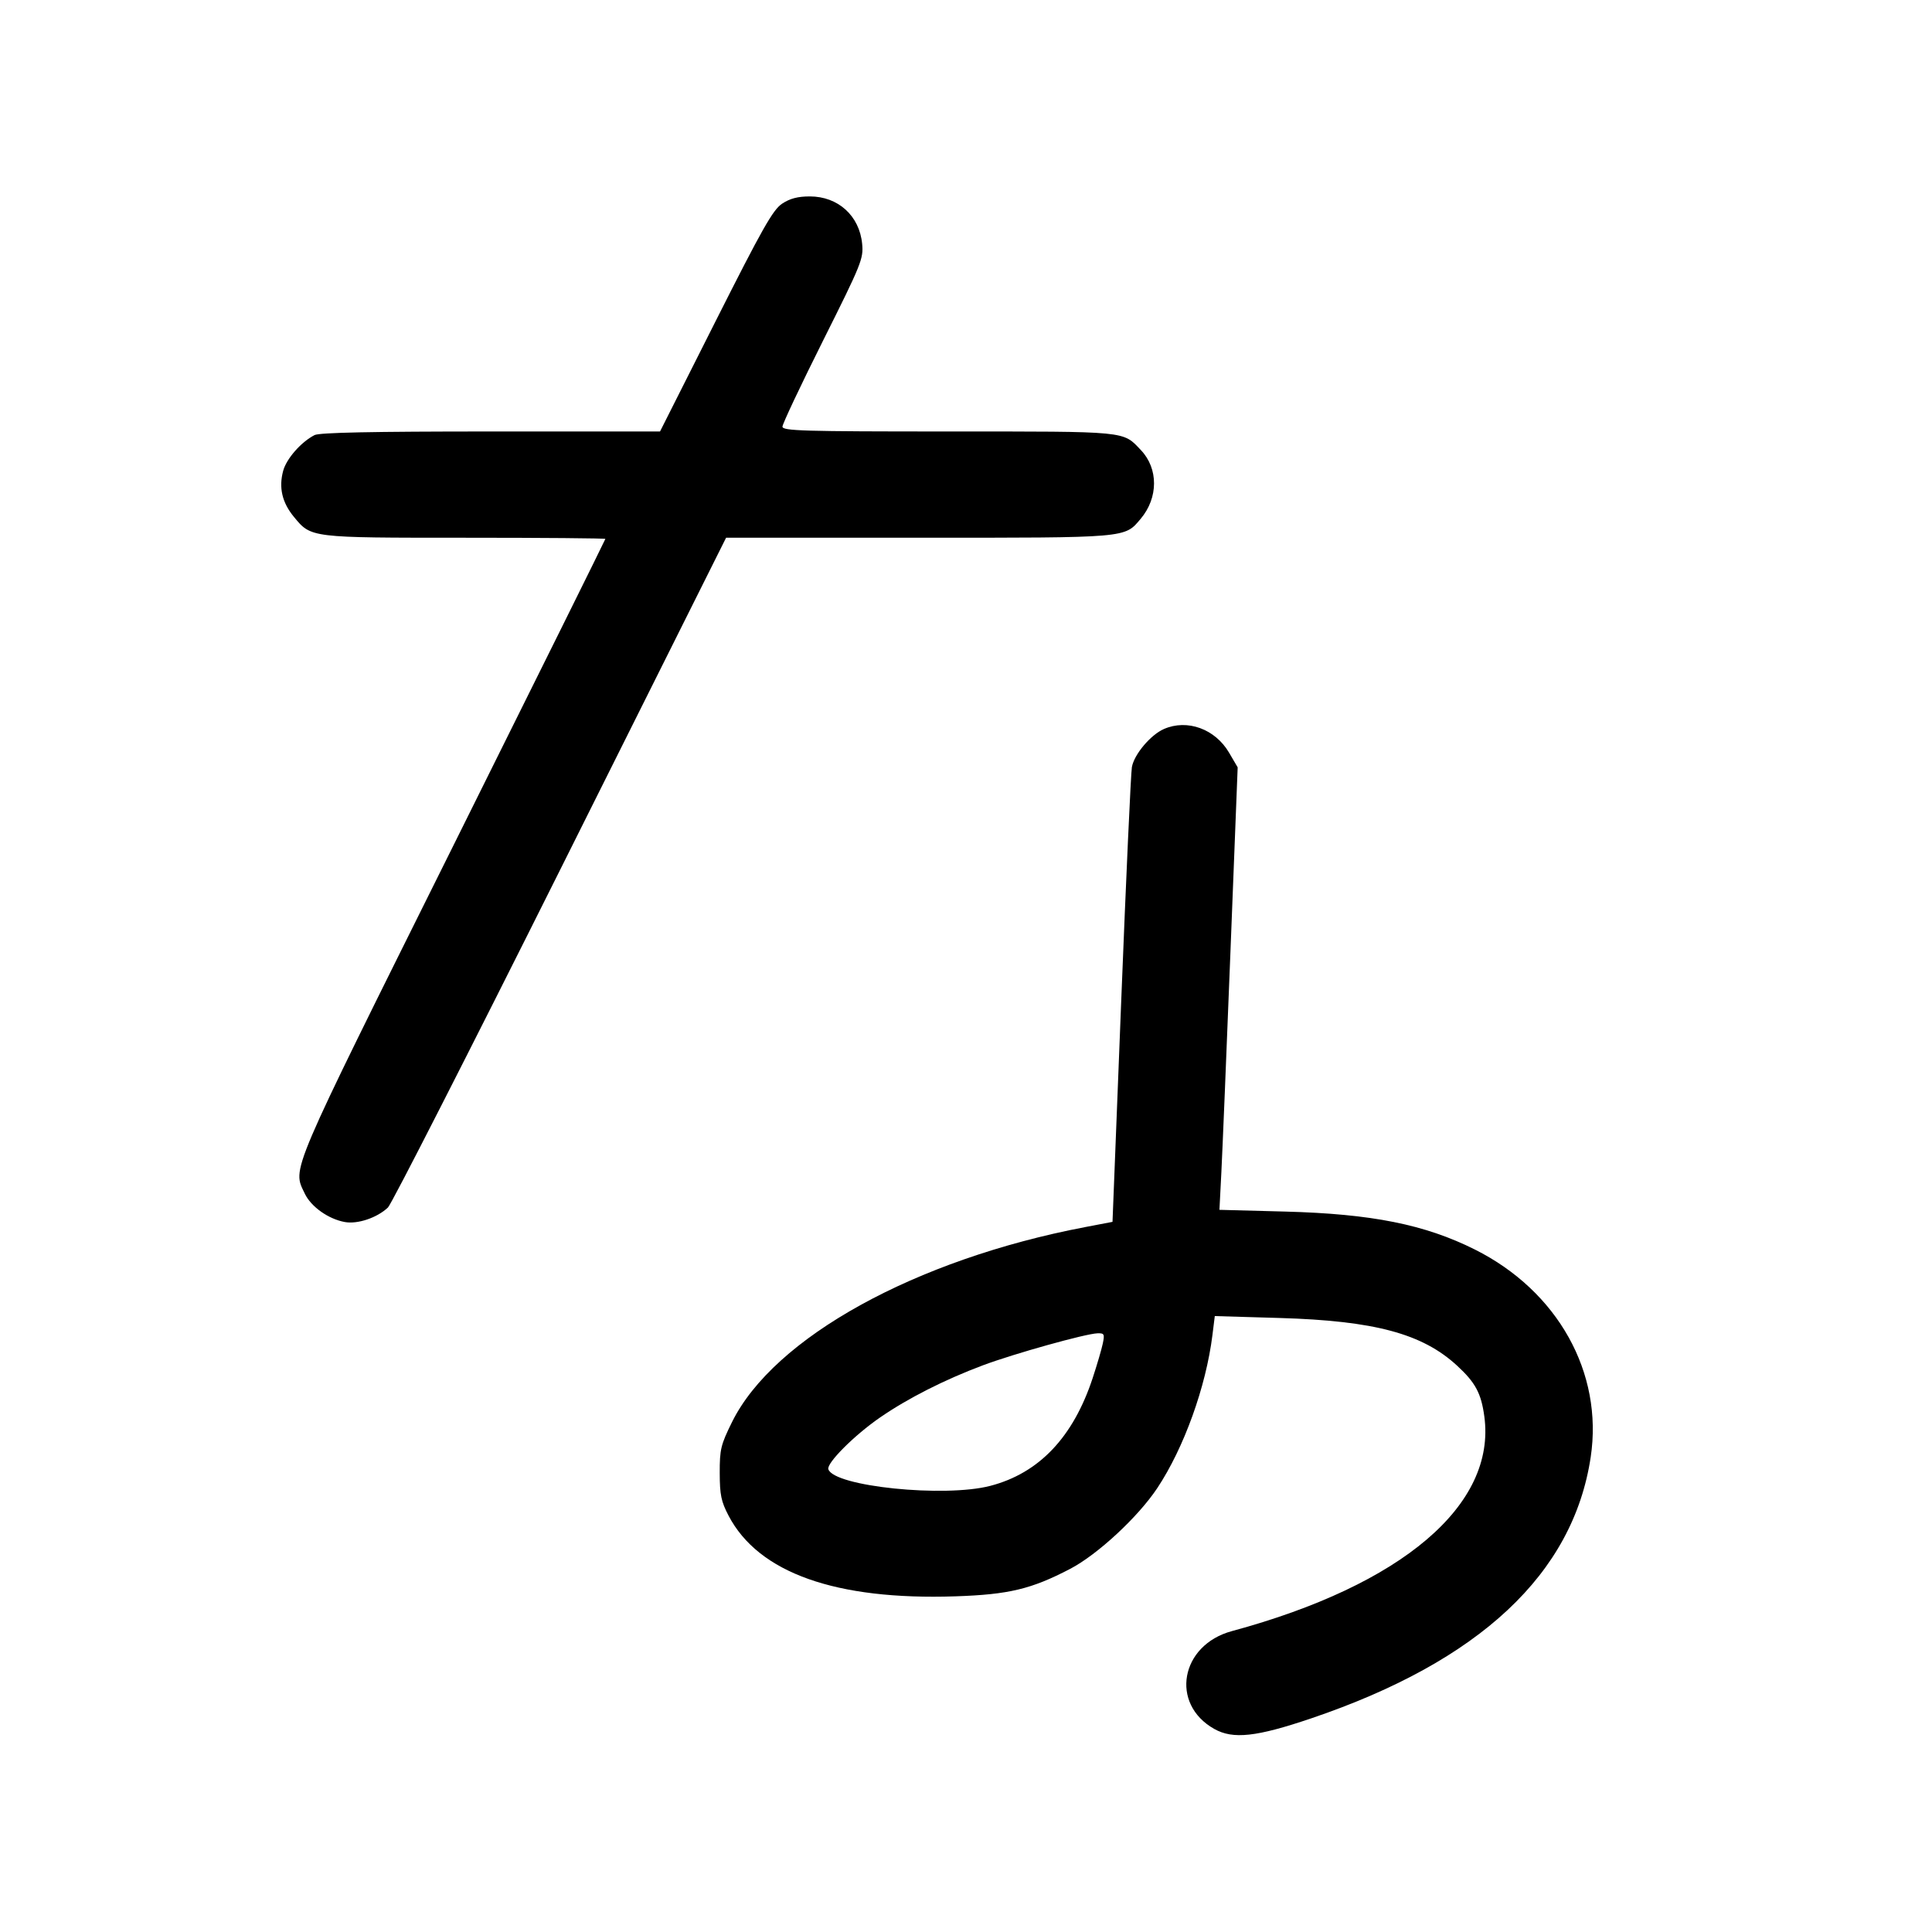
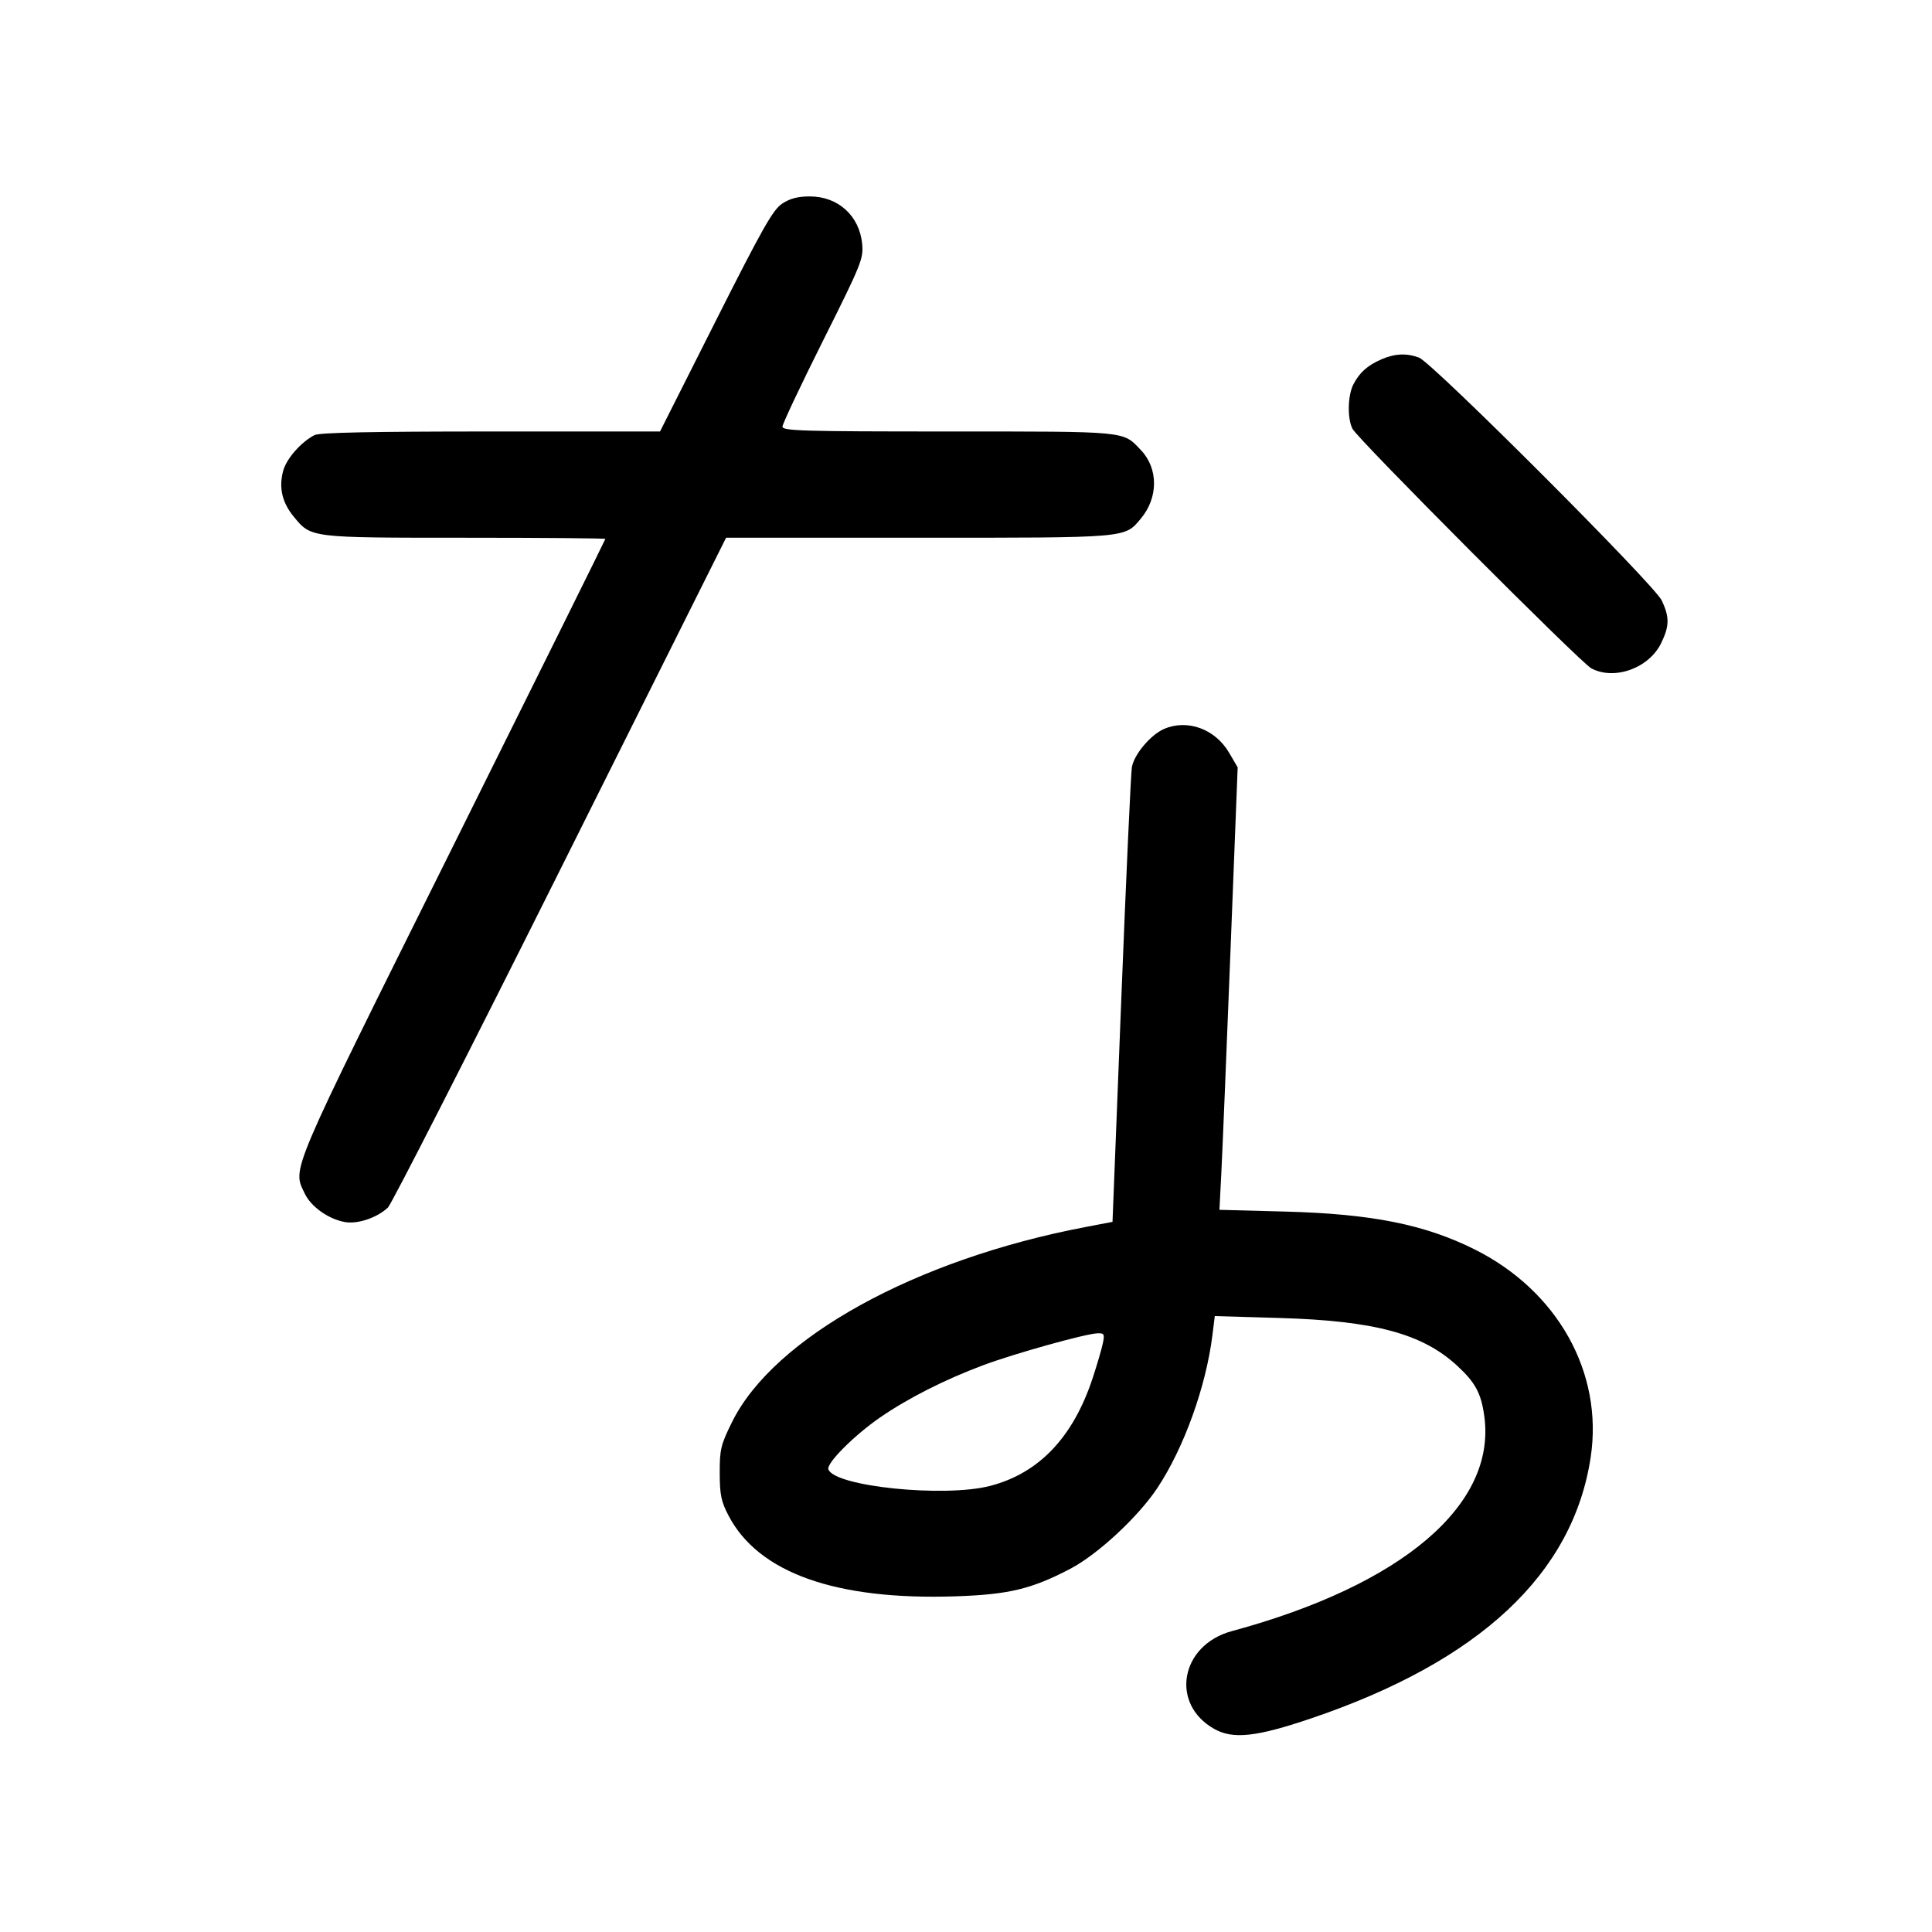
<svg xmlns="http://www.w3.org/2000/svg" width="1000" height="1000" viewBox="0 0 1000 1000" version="1.1" id="svg5">
-   <path d="M404.830 105.417 C 400.062 108.574,394.617 118.193,370.397 166.250 L 341.626 223.333 254.037 223.333 C 192.666 223.333,165.358 223.892,162.807 225.200 C 155.849 228.768,148.259 237.420,146.564 243.716 C 144.221 252.416,146.015 260.117,152.107 267.507 C 161.112 278.432,160.305 278.333,240.780 278.333 C 280.684 278.333,313.333 278.608,313.333 278.943 C 313.333 279.278,277.708 351.147,234.167 438.651 C 148.703 610.404,151.326 604.254,157.760 617.814 C 160.981 624.600,169.978 630.987,178.481 632.523 C 185.109 633.720,195.182 630.326,200.811 624.997 C 202.656 623.250,242.789 544.536,289.994 450.077 L 375.820 278.333 475.464 278.333 C 584.471 278.333,581.984 278.546,590.451 268.484 C 599.575 257.640,599.618 242.539,590.550 232.998 C 581.048 223.001,584.474 223.333,490.916 223.333 C 415.463 223.333,405.000 223.027,405.000 220.821 C 405.000 219.438,414.456 199.408,426.012 176.309 C 445.947 136.465,446.985 133.894,446.245 126.198 C 444.850 111.680,433.796 101.667,419.167 101.667 C 412.961 101.667,408.882 102.734,404.830 105.417 M602.469 377.323 C 595.559 380.333,587.032 390.463,585.864 397.048 C 585.333 400.046,582.858 454.235,580.366 517.466 L 575.833 632.432 561.667 635.136 C 473.715 651.923,400.496 692.347,378.902 736.040 C 373.064 747.853,372.503 750.176,372.532 762.414 C 372.559 773.754,373.269 777.179,377.109 784.515 C 392.613 814.132,432.590 828.336,494.586 826.253 C 522.128 825.328,533.861 822.517,553.934 812.032 C 568.098 804.635,589.059 785.205,598.987 770.270 C 612.784 749.517,624.229 717.765,627.555 691.017 L 628.776 681.200 662.304 682.186 C 711.451 683.631,736.189 690.273,754.177 706.854 C 763.689 715.622,766.659 721.157,768.286 733.149 C 774.505 778.978,725.773 820.415,637.616 844.261 C 610.949 851.474,605.467 881.948,628.508 894.898 C 638.238 900.367,650.318 899.043,678.769 889.392 C 765.872 859.844,814.254 814.603,823.343 754.201 C 829.915 710.526,806.292 668.215,763.333 646.721 C 737.489 633.790,709.977 628.292,665.173 627.105 L 631.179 626.204 632.172 606.852 C 632.718 596.208,634.842 544.678,636.891 492.340 L 640.618 397.181 636.166 389.584 C 628.970 377.304,614.551 372.058,602.469 377.323 M570.803 695.417 C 570.182 698.396,567.817 706.458,565.548 713.333 C 555.442 743.947,537.801 762.509,512.567 769.080 C 488.829 775.261,431.656 769.390,428.753 760.473 C 427.735 757.345,442.197 742.866,455.511 733.686 C 469.917 723.753,488.973 714.089,508.772 706.676 C 524.822 700.667,561.912 690.307,568.049 690.119 C 571.563 690.011,571.825 690.513,570.803 695.417 " stroke="none" fill-rule="evenodd" fill="black" />
+   <path d="M404.830 105.417 C 400.062 108.574,394.617 118.193,370.397 166.250 L 341.626 223.333 254.037 223.333 C 192.666 223.333,165.358 223.892,162.807 225.200 C 155.849 228.768,148.259 237.420,146.564 243.716 C 144.221 252.416,146.015 260.117,152.107 267.507 C 161.112 278.432,160.305 278.333,240.780 278.333 C 280.684 278.333,313.333 278.608,313.333 278.943 C 313.333 279.278,277.708 351.147,234.167 438.651 C 148.703 610.404,151.326 604.254,157.760 617.814 C 160.981 624.600,169.978 630.987,178.481 632.523 C 185.109 633.720,195.182 630.326,200.811 624.997 C 202.656 623.250,242.789 544.536,289.994 450.077 L 375.820 278.333 475.464 278.333 C 584.471 278.333,581.984 278.546,590.451 268.484 C 599.575 257.640,599.618 242.539,590.550 232.998 C 581.048 223.001,584.474 223.333,490.916 223.333 C 415.463 223.333,405.000 223.027,405.000 220.821 C 405.000 219.438,414.456 199.408,426.012 176.309 C 445.947 136.465,446.985 133.894,446.245 126.198 C 444.850 111.680,433.796 101.667,419.167 101.667 C 412.961 101.667,408.882 102.734,404.830 105.417 M715.050 185.972 C 707.837 189.101,703.698 192.793,700.524 198.932 C 697.555 204.674,697.303 216.551,700.036 221.933 C 702.763 227.303,818.083 342.976,823.667 345.942 C 835.659 352.313,853.548 345.829,859.840 332.831 C 864.116 323.997,864.179 319.465,860.143 310.833 C 856.310 302.637,741.451 187.713,734.475 185.094 C 728.098 182.701,721.951 182.979,715.050 185.972 M602.469 377.323 C 595.559 380.333,587.032 390.463,585.864 397.048 C 585.333 400.046,582.858 454.235,580.366 517.466 L 575.833 632.432 561.667 635.136 C 473.715 651.923,400.496 692.347,378.902 736.040 C 373.064 747.853,372.503 750.176,372.532 762.414 C 372.559 773.754,373.269 777.179,377.109 784.515 C 392.613 814.132,432.590 828.336,494.586 826.253 C 522.128 825.328,533.861 822.517,553.934 812.032 C 568.098 804.635,589.059 785.205,598.987 770.270 C 612.784 749.517,624.229 717.765,627.555 691.017 L 628.776 681.200 662.304 682.186 C 711.451 683.631,736.189 690.273,754.177 706.854 C 763.689 715.622,766.659 721.157,768.286 733.149 C 774.505 778.978,725.773 820.415,637.616 844.261 C 610.949 851.474,605.467 881.948,628.508 894.898 C 638.238 900.367,650.318 899.043,678.769 889.392 C 765.872 859.844,814.254 814.603,823.343 754.201 C 829.915 710.526,806.292 668.215,763.333 646.721 C 737.489 633.790,709.977 628.292,665.173 627.105 L 631.179 626.204 632.172 606.852 C 632.718 596.208,634.842 544.678,636.891 492.340 L 640.618 397.181 636.166 389.584 C 628.970 377.304,614.551 372.058,602.469 377.323 M570.803 695.417 C 570.182 698.396,567.817 706.458,565.548 713.333 C 555.442 743.947,537.801 762.509,512.567 769.080 C 488.829 775.261,431.656 769.390,428.753 760.473 C 427.735 757.345,442.197 742.866,455.511 733.686 C 469.917 723.753,488.973 714.089,508.772 706.676 C 524.822 700.667,561.912 690.307,568.049 690.119 C 571.563 690.011,571.825 690.513,570.803 695.417 " stroke="none" fill-rule="evenodd" fill="black" />
</svg>
